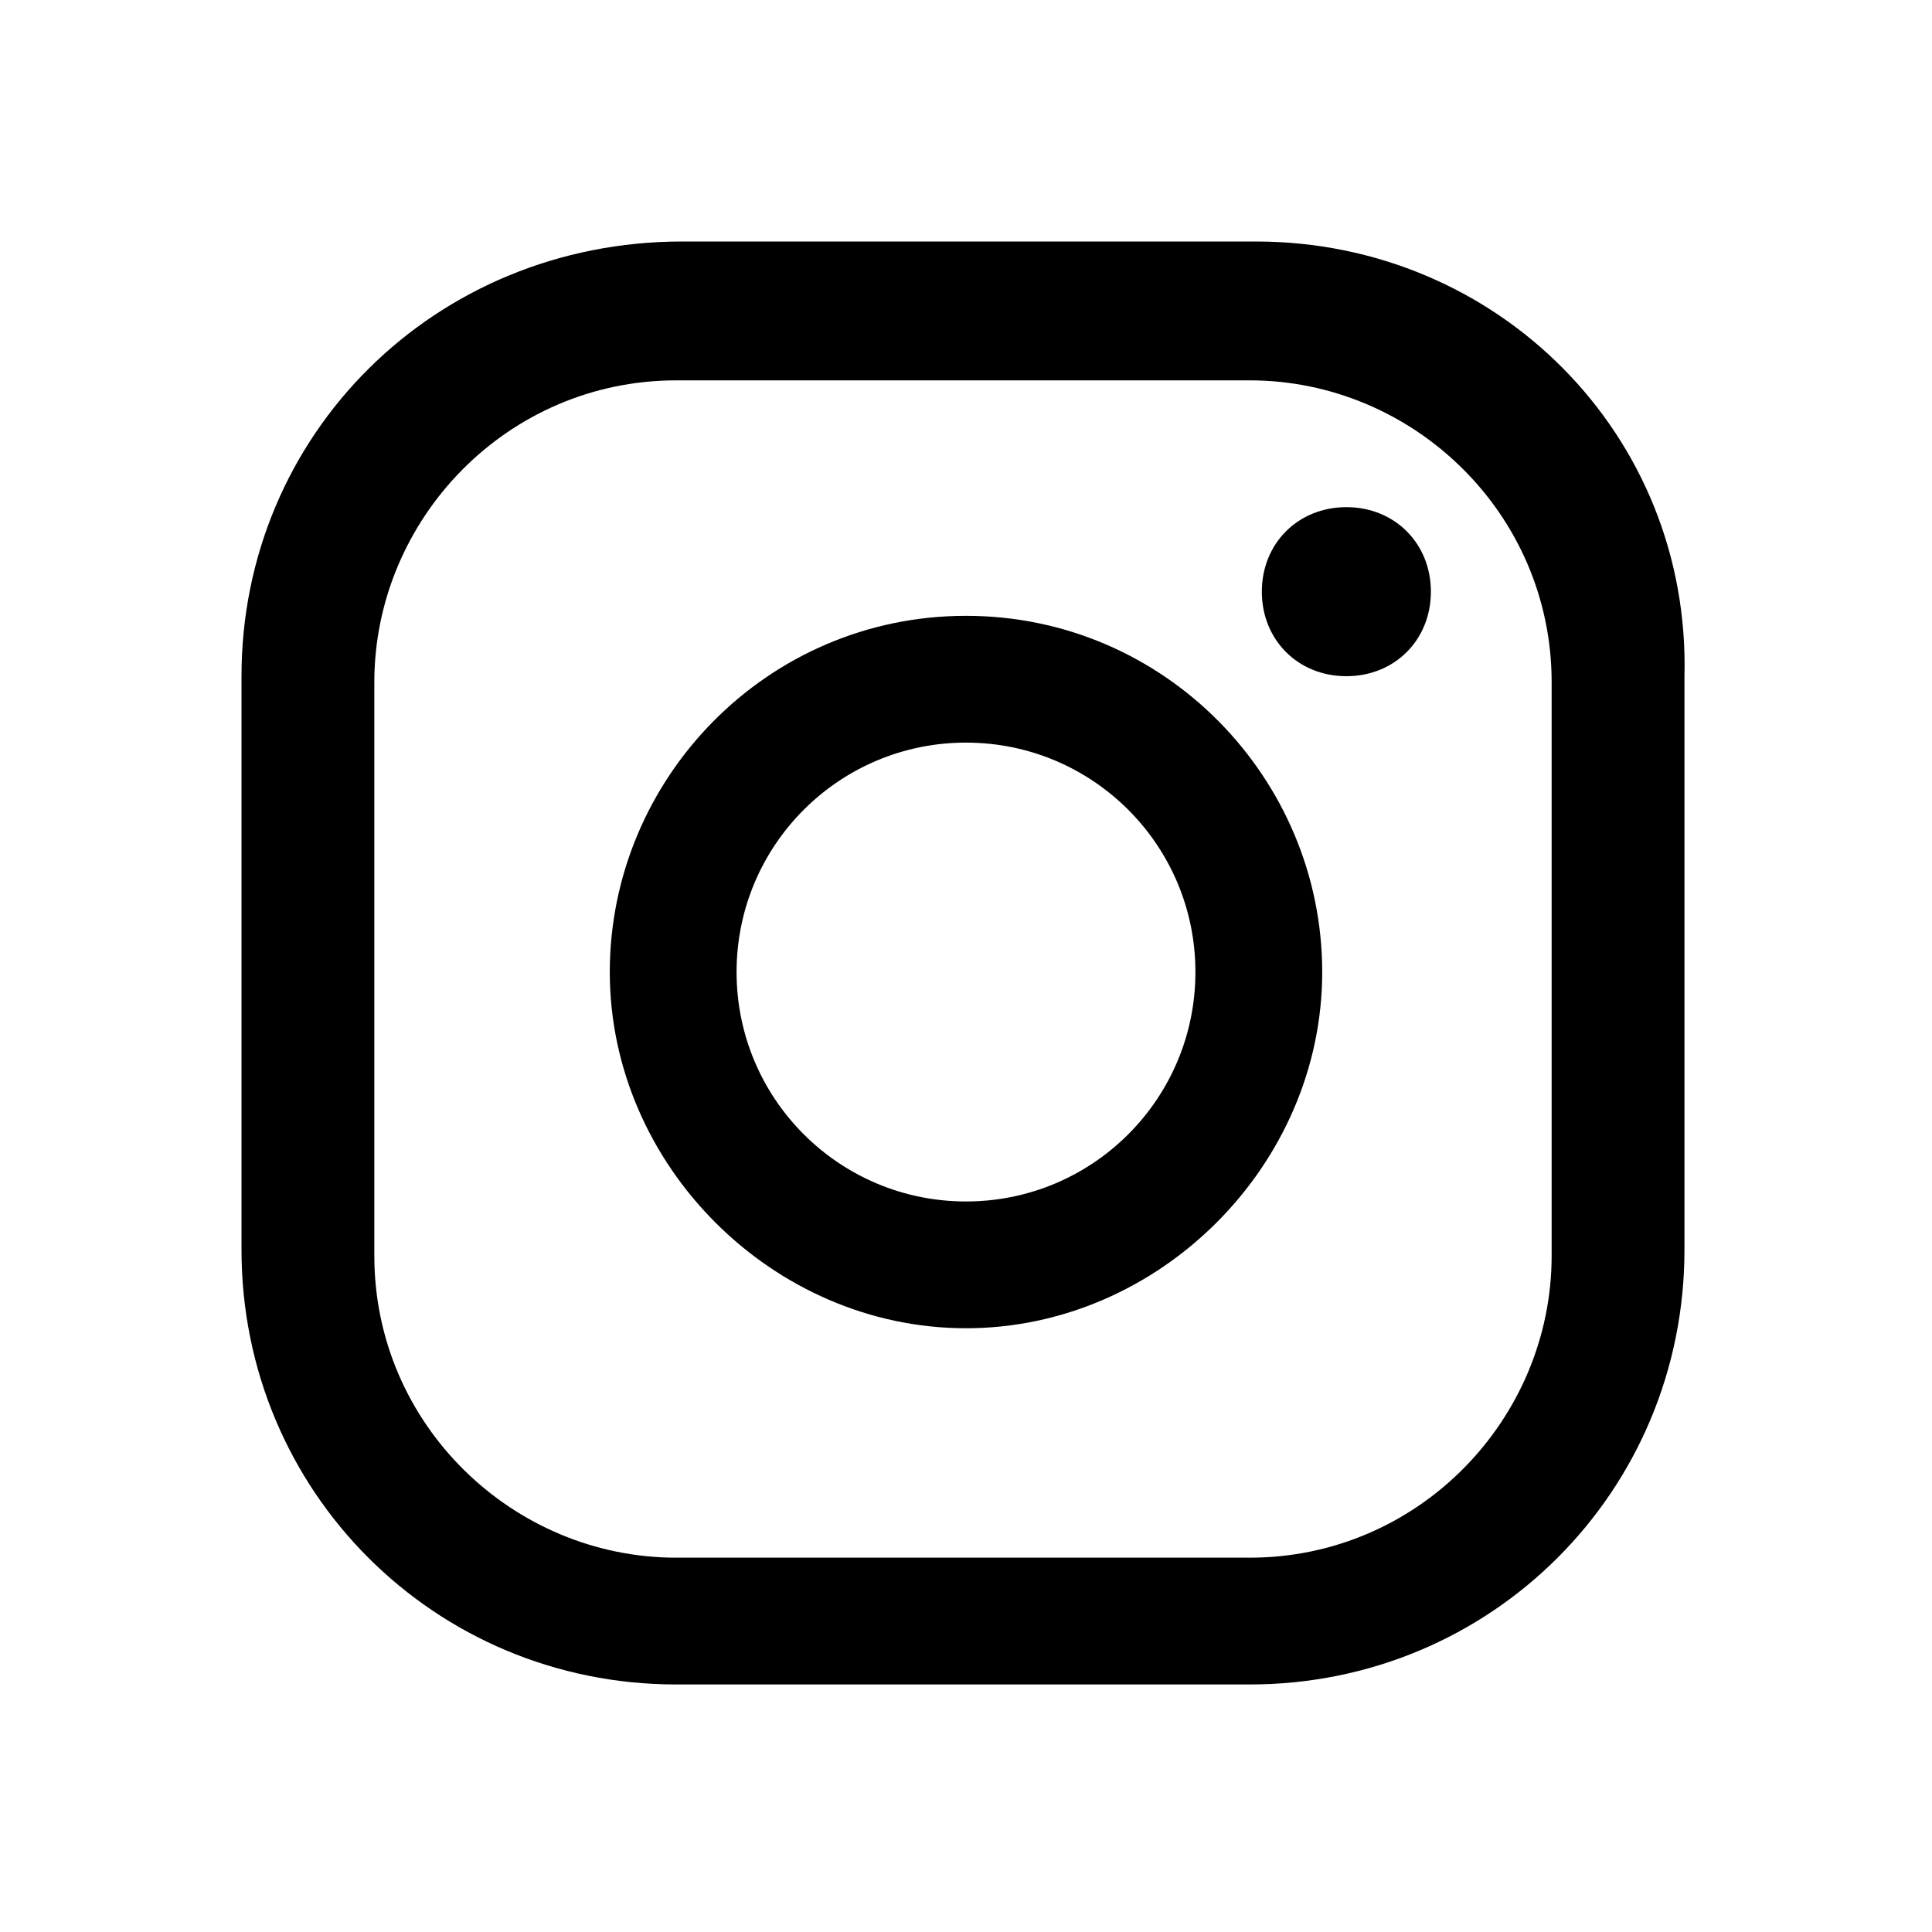
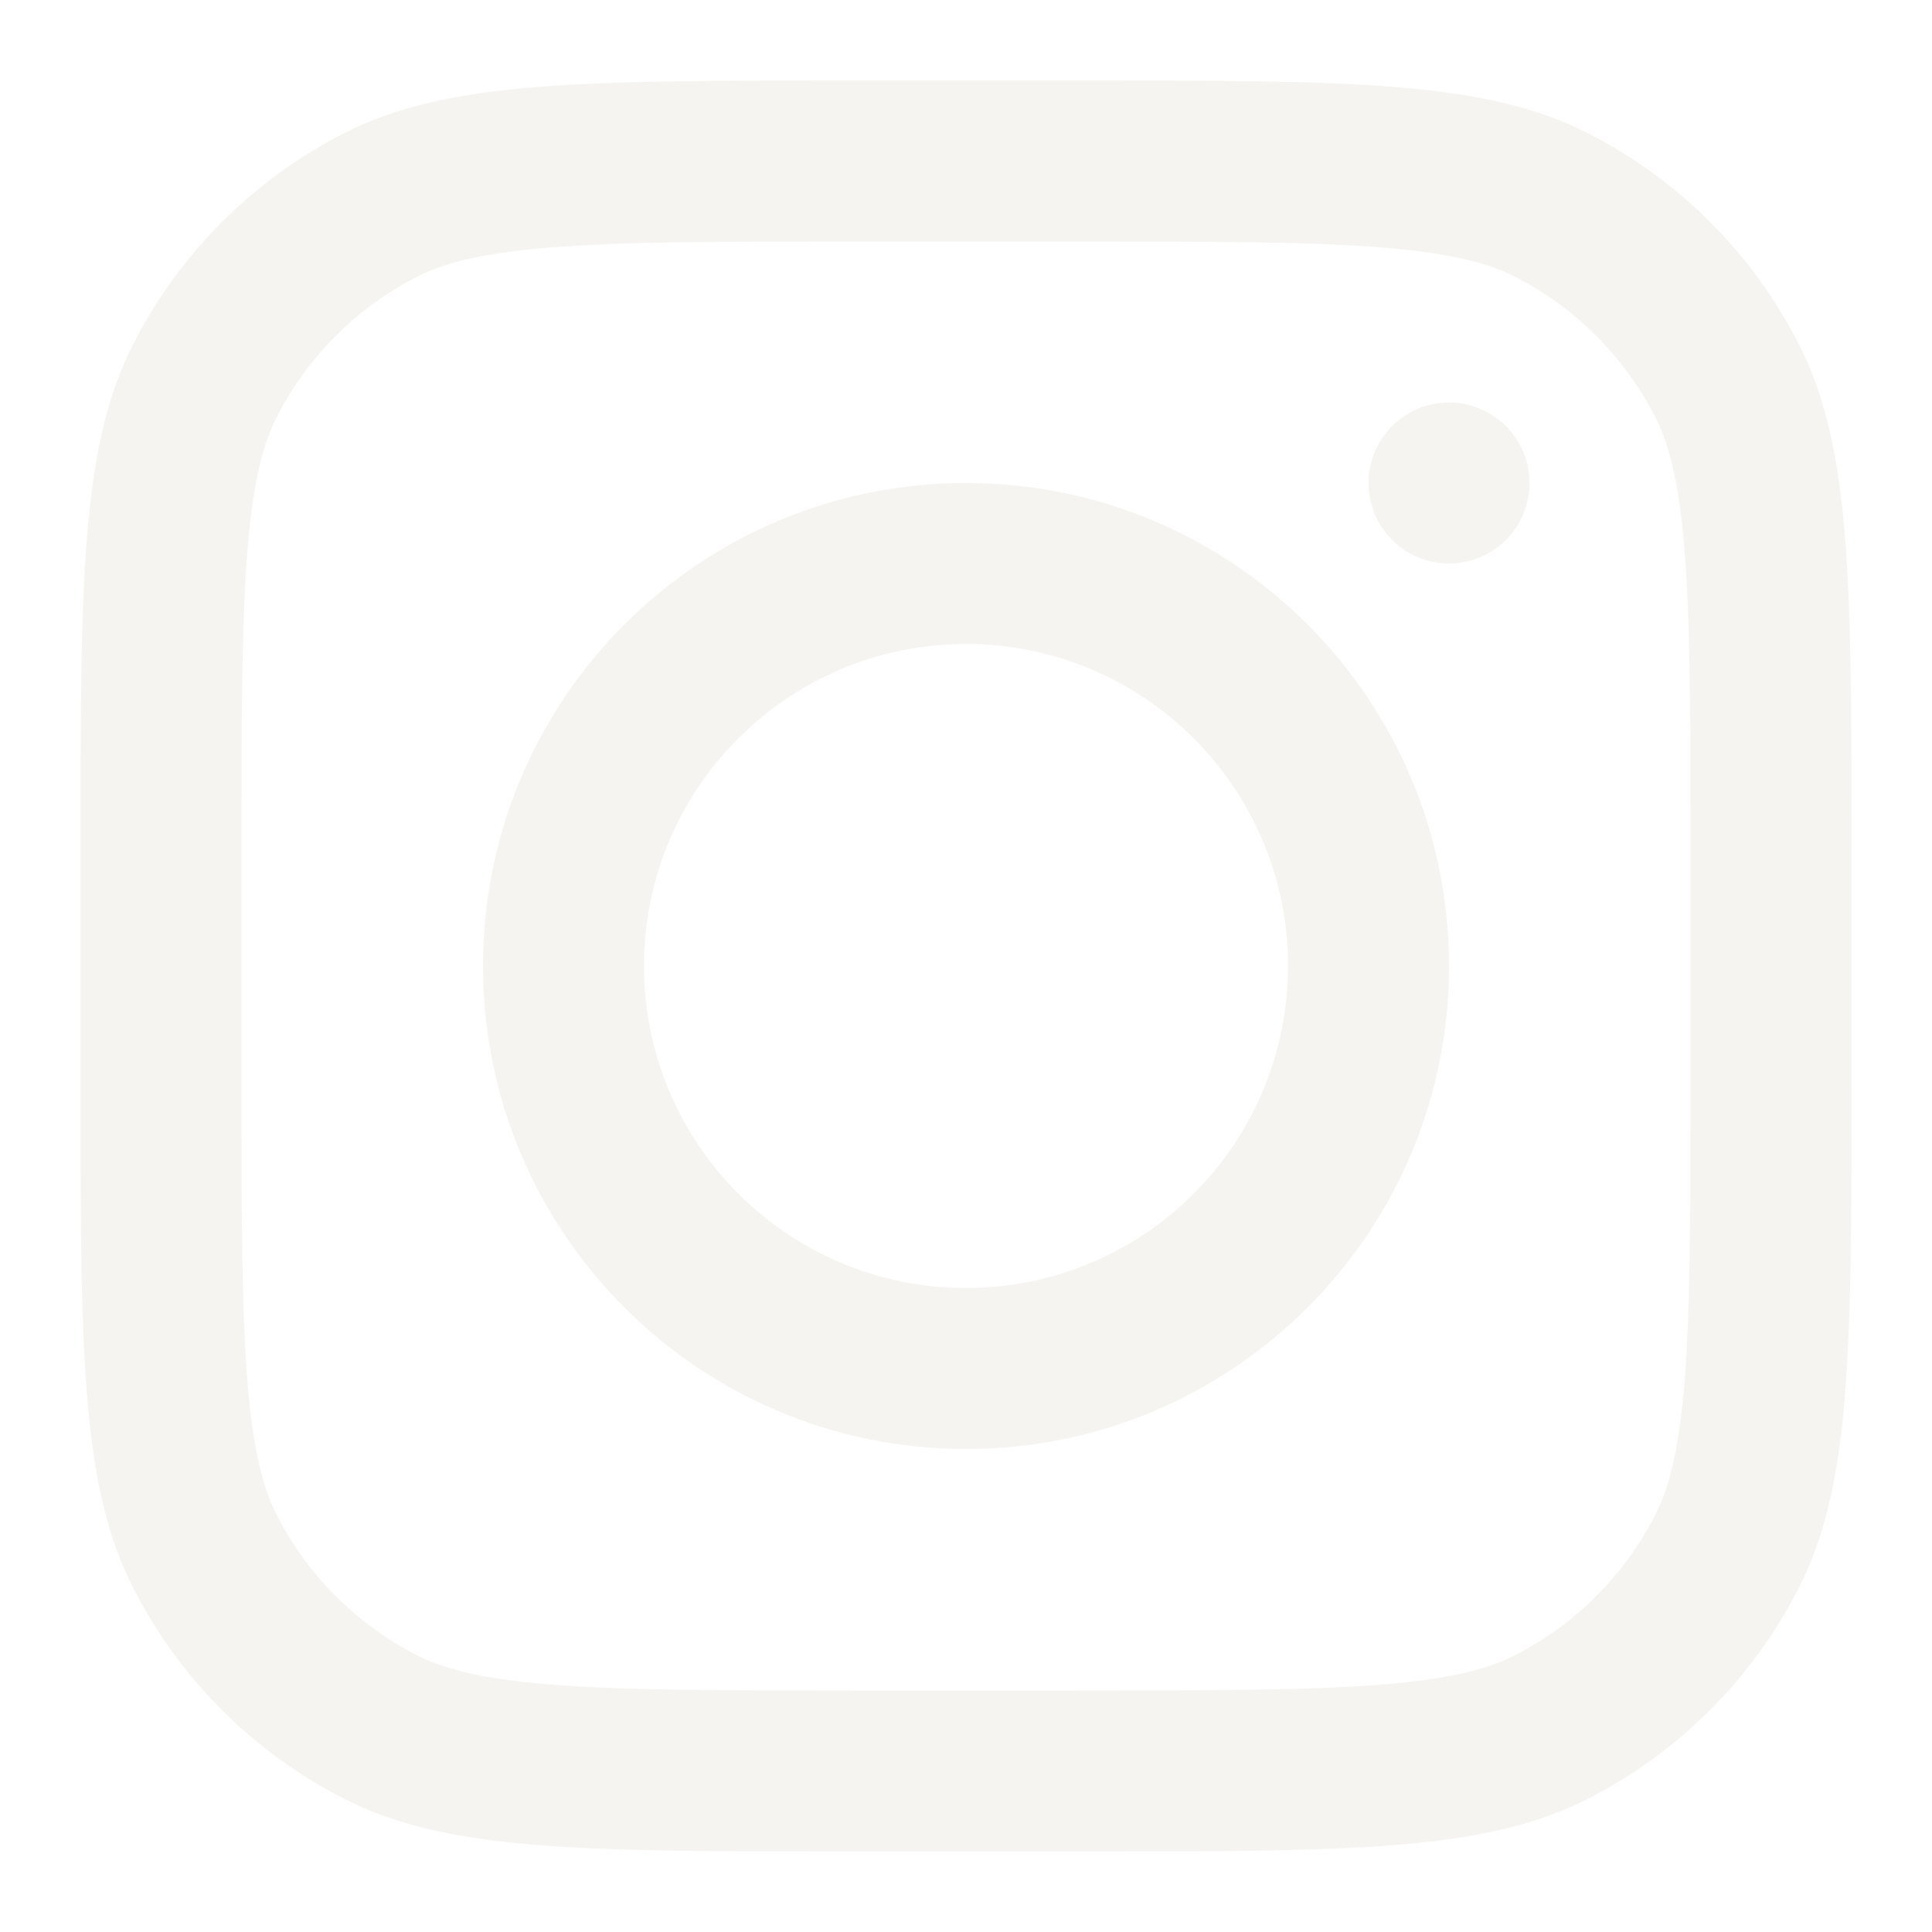
- <svg xmlns="http://www.w3.org/2000/svg" fill="#000000" width="800px" height="800px" viewBox="0 0 32 32" id="Camada_1" version="1.1" xml:space="preserve">
-   <g>
-     <path d="M22.3,8.4c-0.8,0-1.4,0.6-1.4,1.4c0,0.8,0.6,1.4,1.4,1.4c0.8,0,1.4-0.6,1.4-1.4C23.7,9,23.1,8.4,22.3,8.4z" />
-     <path d="M16,10.2c-3.3,0-5.9,2.7-5.9,5.9s2.7,5.9,5.9,5.9s5.9-2.7,5.9-5.9S19.3,10.2,16,10.2z M16,19.9c-2.1,0-3.8-1.7-3.8-3.8   c0-2.1,1.7-3.8,3.8-3.8c2.1,0,3.8,1.7,3.8,3.8C19.8,18.2,18.1,19.9,16,19.9z" />
-     <path d="M20.8,4h-9.5C7.2,4,4,7.2,4,11.2v9.5c0,4,3.2,7.2,7.2,7.2h9.5c4,0,7.2-3.2,7.2-7.2v-9.5C28,7.2,24.8,4,20.8,4z M25.7,20.8   c0,2.7-2.2,5-5,5h-9.5c-2.7,0-5-2.2-5-5v-9.5c0-2.7,2.2-5,5-5h9.5c2.7,0,5,2.2,5,5V20.8z" />
+ <svg xmlns="http://www.w3.org/2000/svg" width="64px" height="64px" viewBox="0 0 24.00 24.00" fill="none" stroke="#f6f4f1" stroke-width="0">
+   <g id="SVGRepo_bgCarrier" stroke-width="0" />
+   <g id="SVGRepo_tracerCarrier" stroke-linecap="round" stroke-linejoin="round" stroke="#CCCCCC" stroke-width="0.048" />
+   <g id="SVGRepo_iconCarrier">
+     <path fill-rule="evenodd" clip-rule="evenodd" d="M12 18C15.314 18 18 15.314 18 12C18 8.686 15.314 6 12 6C8.686 6 6 8.686 6 12C6 15.314 8.686 18 12 18ZM12 16C14.209 16 16 14.209 16 12C16 9.791 14.209 8 12 8C9.791 8 8 9.791 8 12C8 14.209 9.791 16 12 16Z" fill="#f6f4f1" />
+     <path d="M18 5C17.448 5 17 5.448 17 6C17 6.552 17.448 7 18 7C18.552 7 19 6.552 19 6C19 5.448 18.552 5 18 5Z" fill="#f6f4f1" />
+     <path fill-rule="evenodd" clip-rule="evenodd" d="M1.654 4.276C1 5.56 1 7.24 1 10.6V13.4C1 16.76 1 18.441 1.654 19.724C2.229 20.853 3.147 21.771 4.276 22.346C5.56 23 7.24 23 10.6 23H13.4C16.76 23 18.441 23 19.724 22.346C20.853 21.771 21.771 20.853 22.346 19.724C23 18.441 23 16.76 23 13.4V10.6C23 7.24 23 5.56 22.346 4.276C21.771 3.147 20.853 2.229 19.724 1.654C18.441 1 16.76 1 13.4 1H10.6C7.24 1 5.56 1 4.276 1.654C3.147 2.229 2.229 3.147 1.654 4.276ZM13.4 3H10.6C8.887 3 7.722 3.002 6.822 3.075C5.945 3.147 5.497 3.277 5.184 3.436C4.431 3.819 3.819 4.431 3.436 5.184C3.277 5.497 3.147 5.945 3.075 6.822C3.002 7.722 3 8.887 3 10.6V13.4C3 15.113 3.002 16.278 3.075 17.178C3.147 18.055 3.277 18.503 3.436 18.816C3.819 19.569 4.431 20.18 5.184 20.564C5.497 20.723 5.945 20.853 6.822 20.925C7.722 20.998 8.887 21 10.6 21H13.4C15.113 21 16.278 20.998 17.178 20.925C18.055 20.853 18.503 20.723 18.816 20.564C19.569 20.18 20.18 19.569 20.564 18.816C20.723 18.503 20.853 18.055 20.925 17.178C20.998 16.278 21 15.113 21 13.4V10.6C21 8.887 20.998 7.722 20.925 6.822C20.853 5.945 20.723 5.497 20.564 5.184C20.18 4.431 19.569 3.819 18.816 3.436C18.503 3.277 18.055 3.147 17.178 3.075C16.278 3.002 15.113 3 13.4 3Z" fill="#f6f4f1" />
  </g>
</svg>
